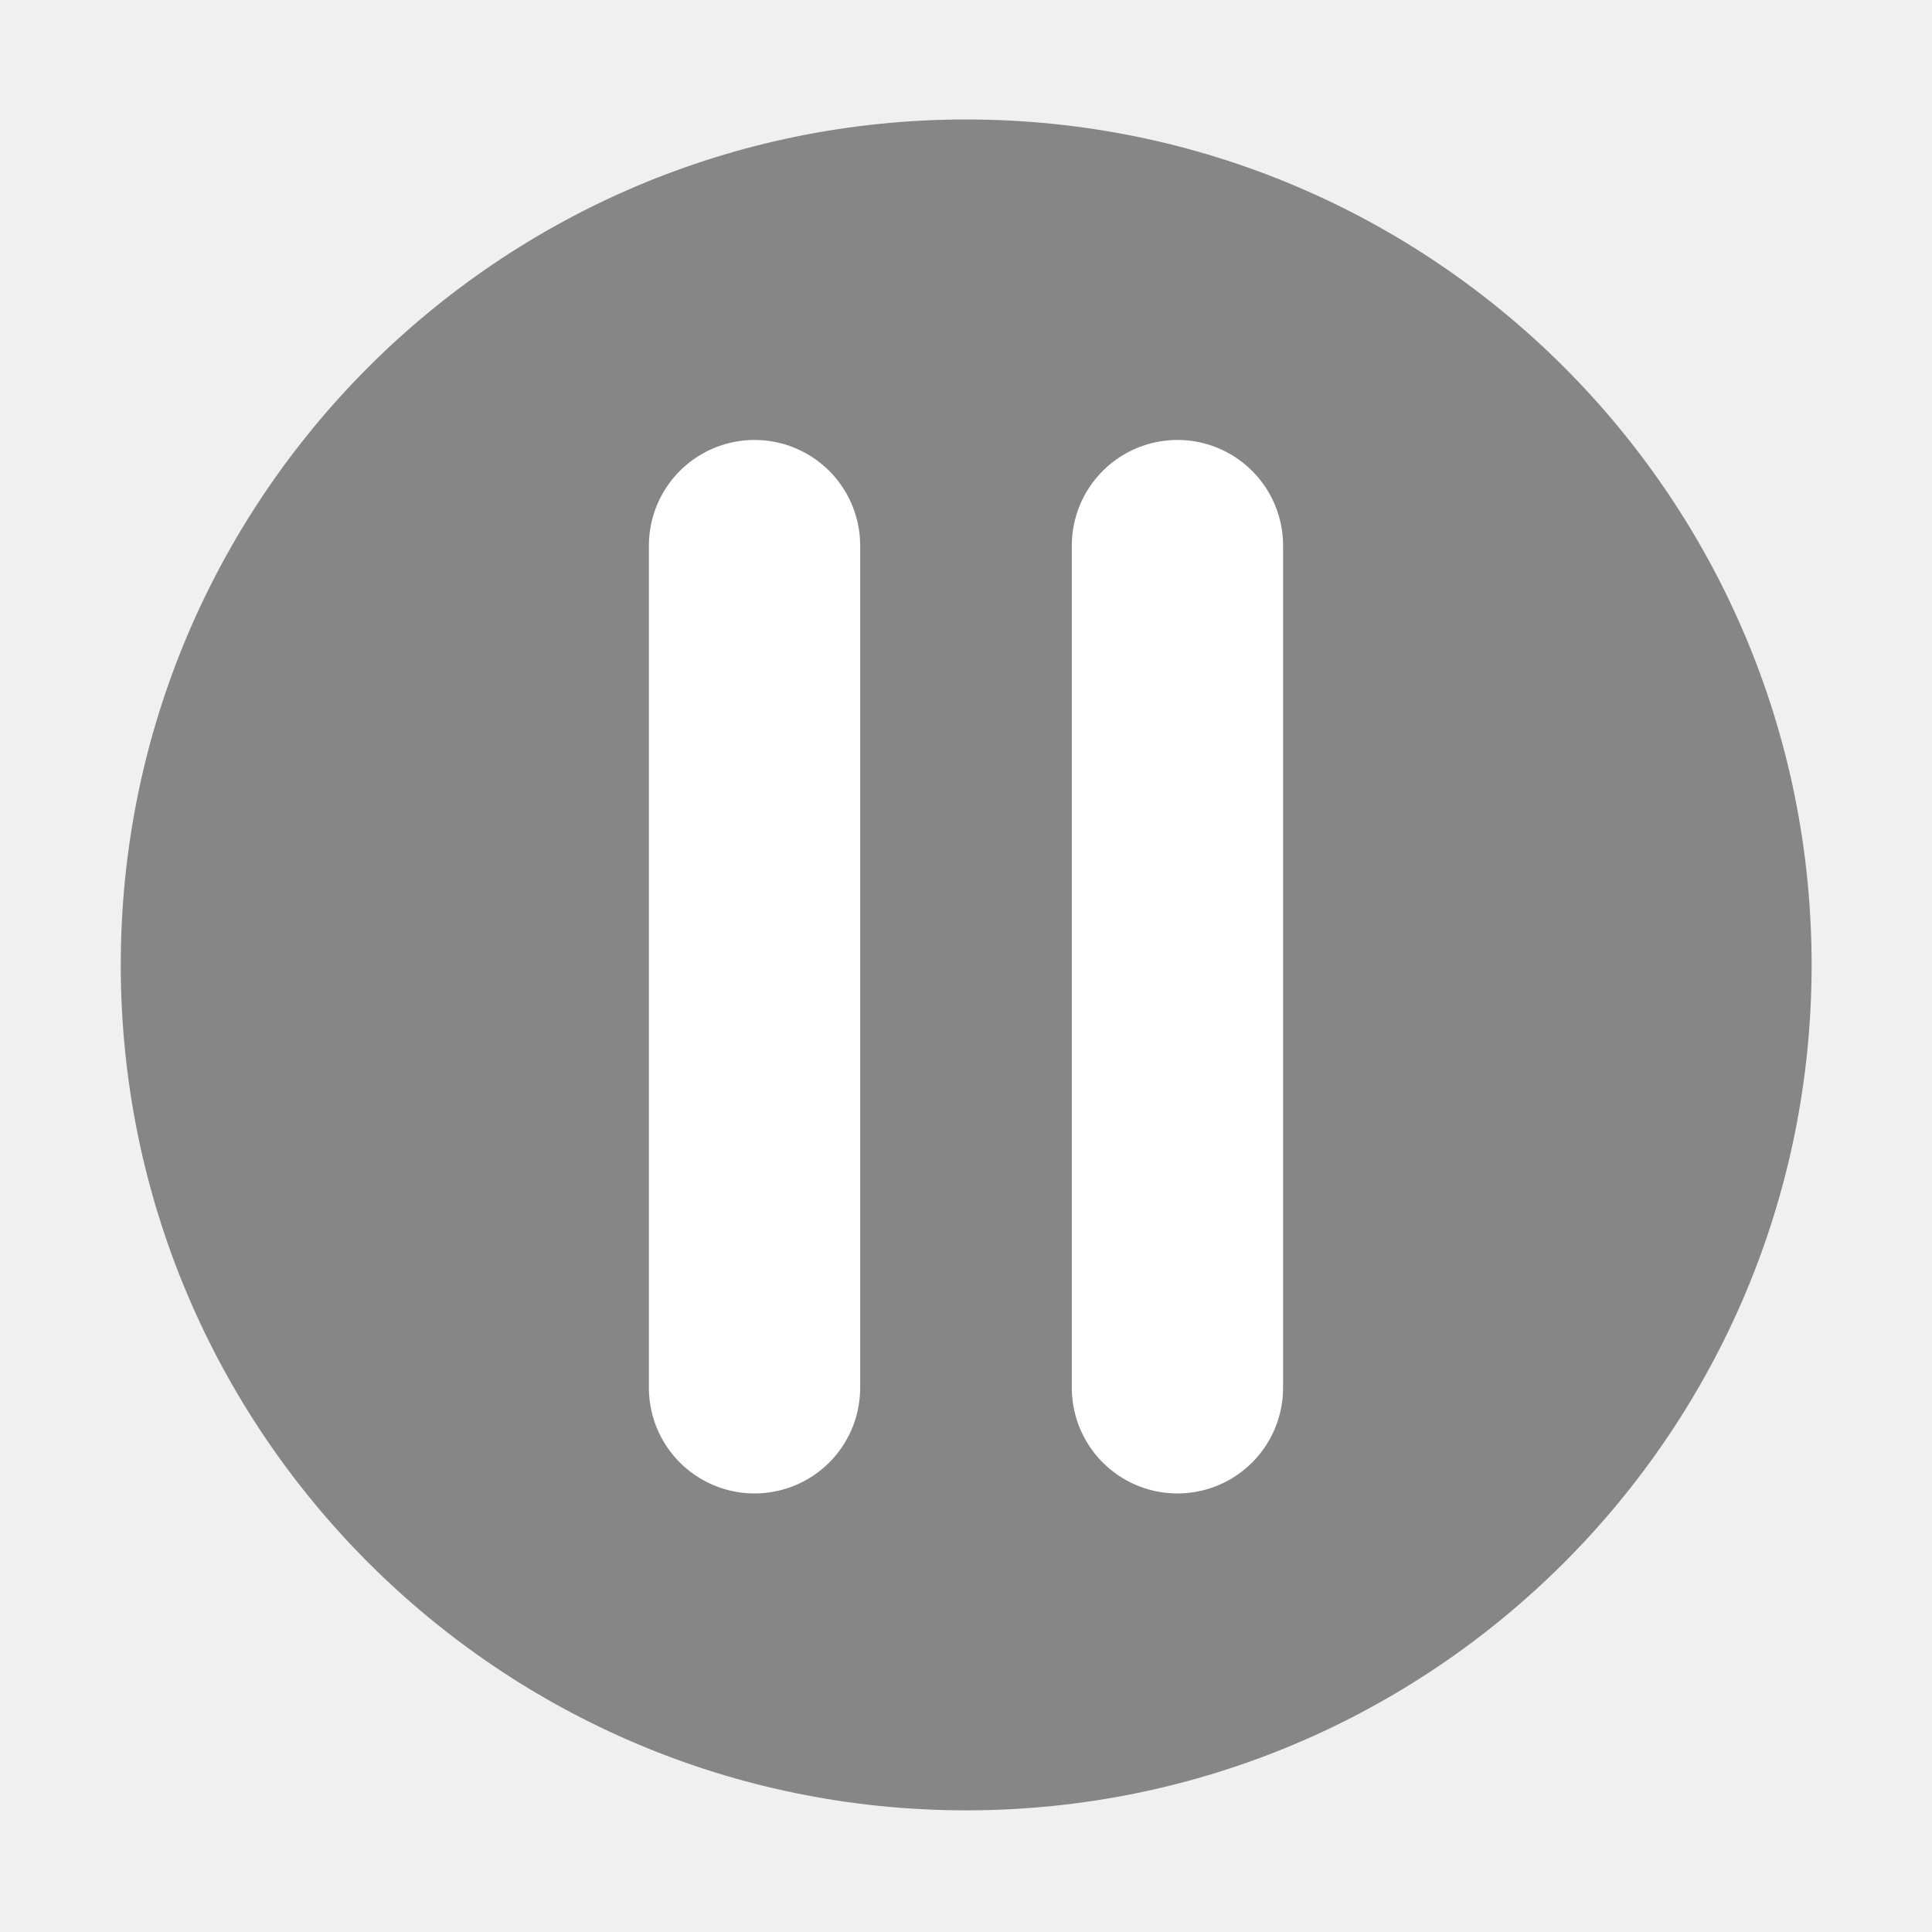
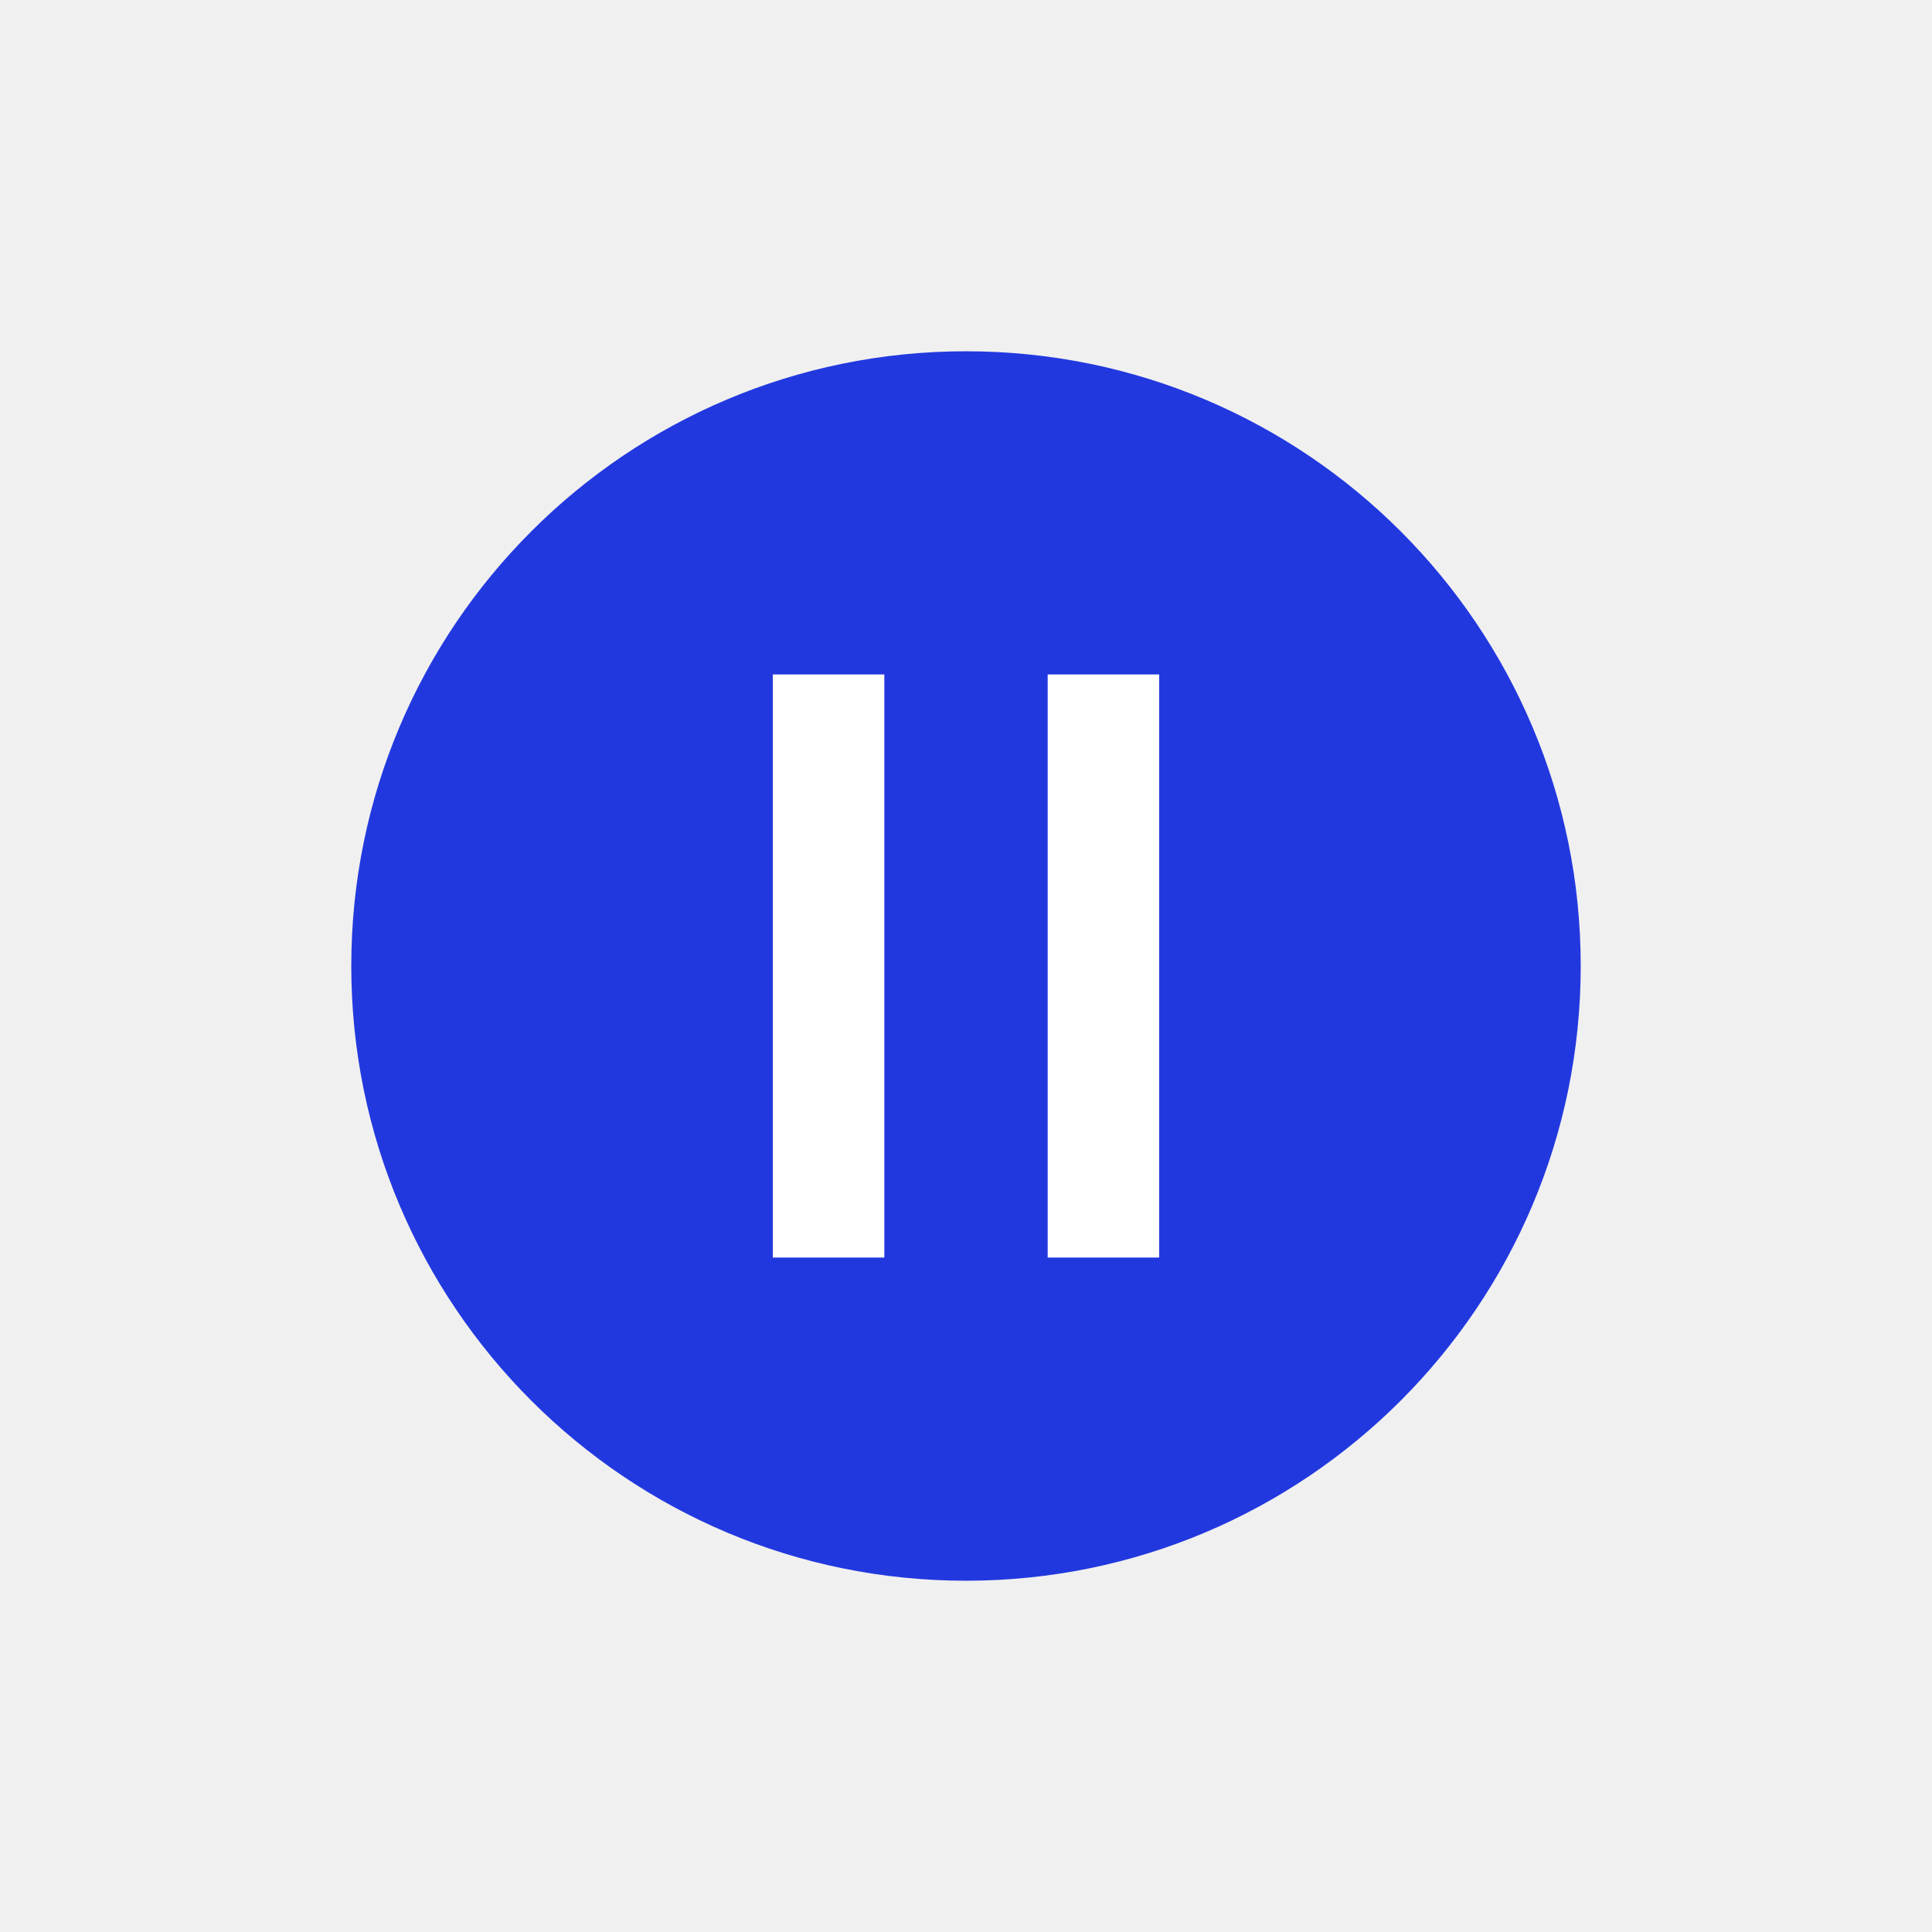
- <svg xmlns="http://www.w3.org/2000/svg" width="16" height="16" version="1.1" viewBox="0 0 4.233 4.233">
-   <g transform="matrix(.87498 0 0 .87498 .26458 -255.9)">
-     <circle cx="2.117" cy="294.88" r="2.117" fill="#868686" stroke-width=".251" />
-     <path d="m1.587 293.83v2.109" fill="none" stroke="#fff" stroke-linecap="round" stroke-linejoin="round" stroke-width=".529" />
-     <path d="m2.646 293.83v2.109" fill="none" stroke="#fff" stroke-linecap="round" stroke-linejoin="round" stroke-width=".529" />
-   </g>
+ <svg xmlns="http://www.w3.org/2000/svg" width="22" height="22" viewBox="0 0 22 22" fill="none">
+   <path d="M11 18C14.866 18 18 14.866 18 11C18 7.134 14.866 4 11 4C7.134 4 4 7.134 4 11C4 14.866 7.134 18 11 18Z" fill="#2238DF" />
+   <path fill-rule="evenodd" clip-rule="evenodd" d="M10.07 7.68V14.32H8.8V7.68H10.07Z" fill="white" />
+   <path fill-rule="evenodd" clip-rule="evenodd" d="M13.2 7.68V14.32H11.93V7.68H13.2Z" fill="white" />
</svg>
